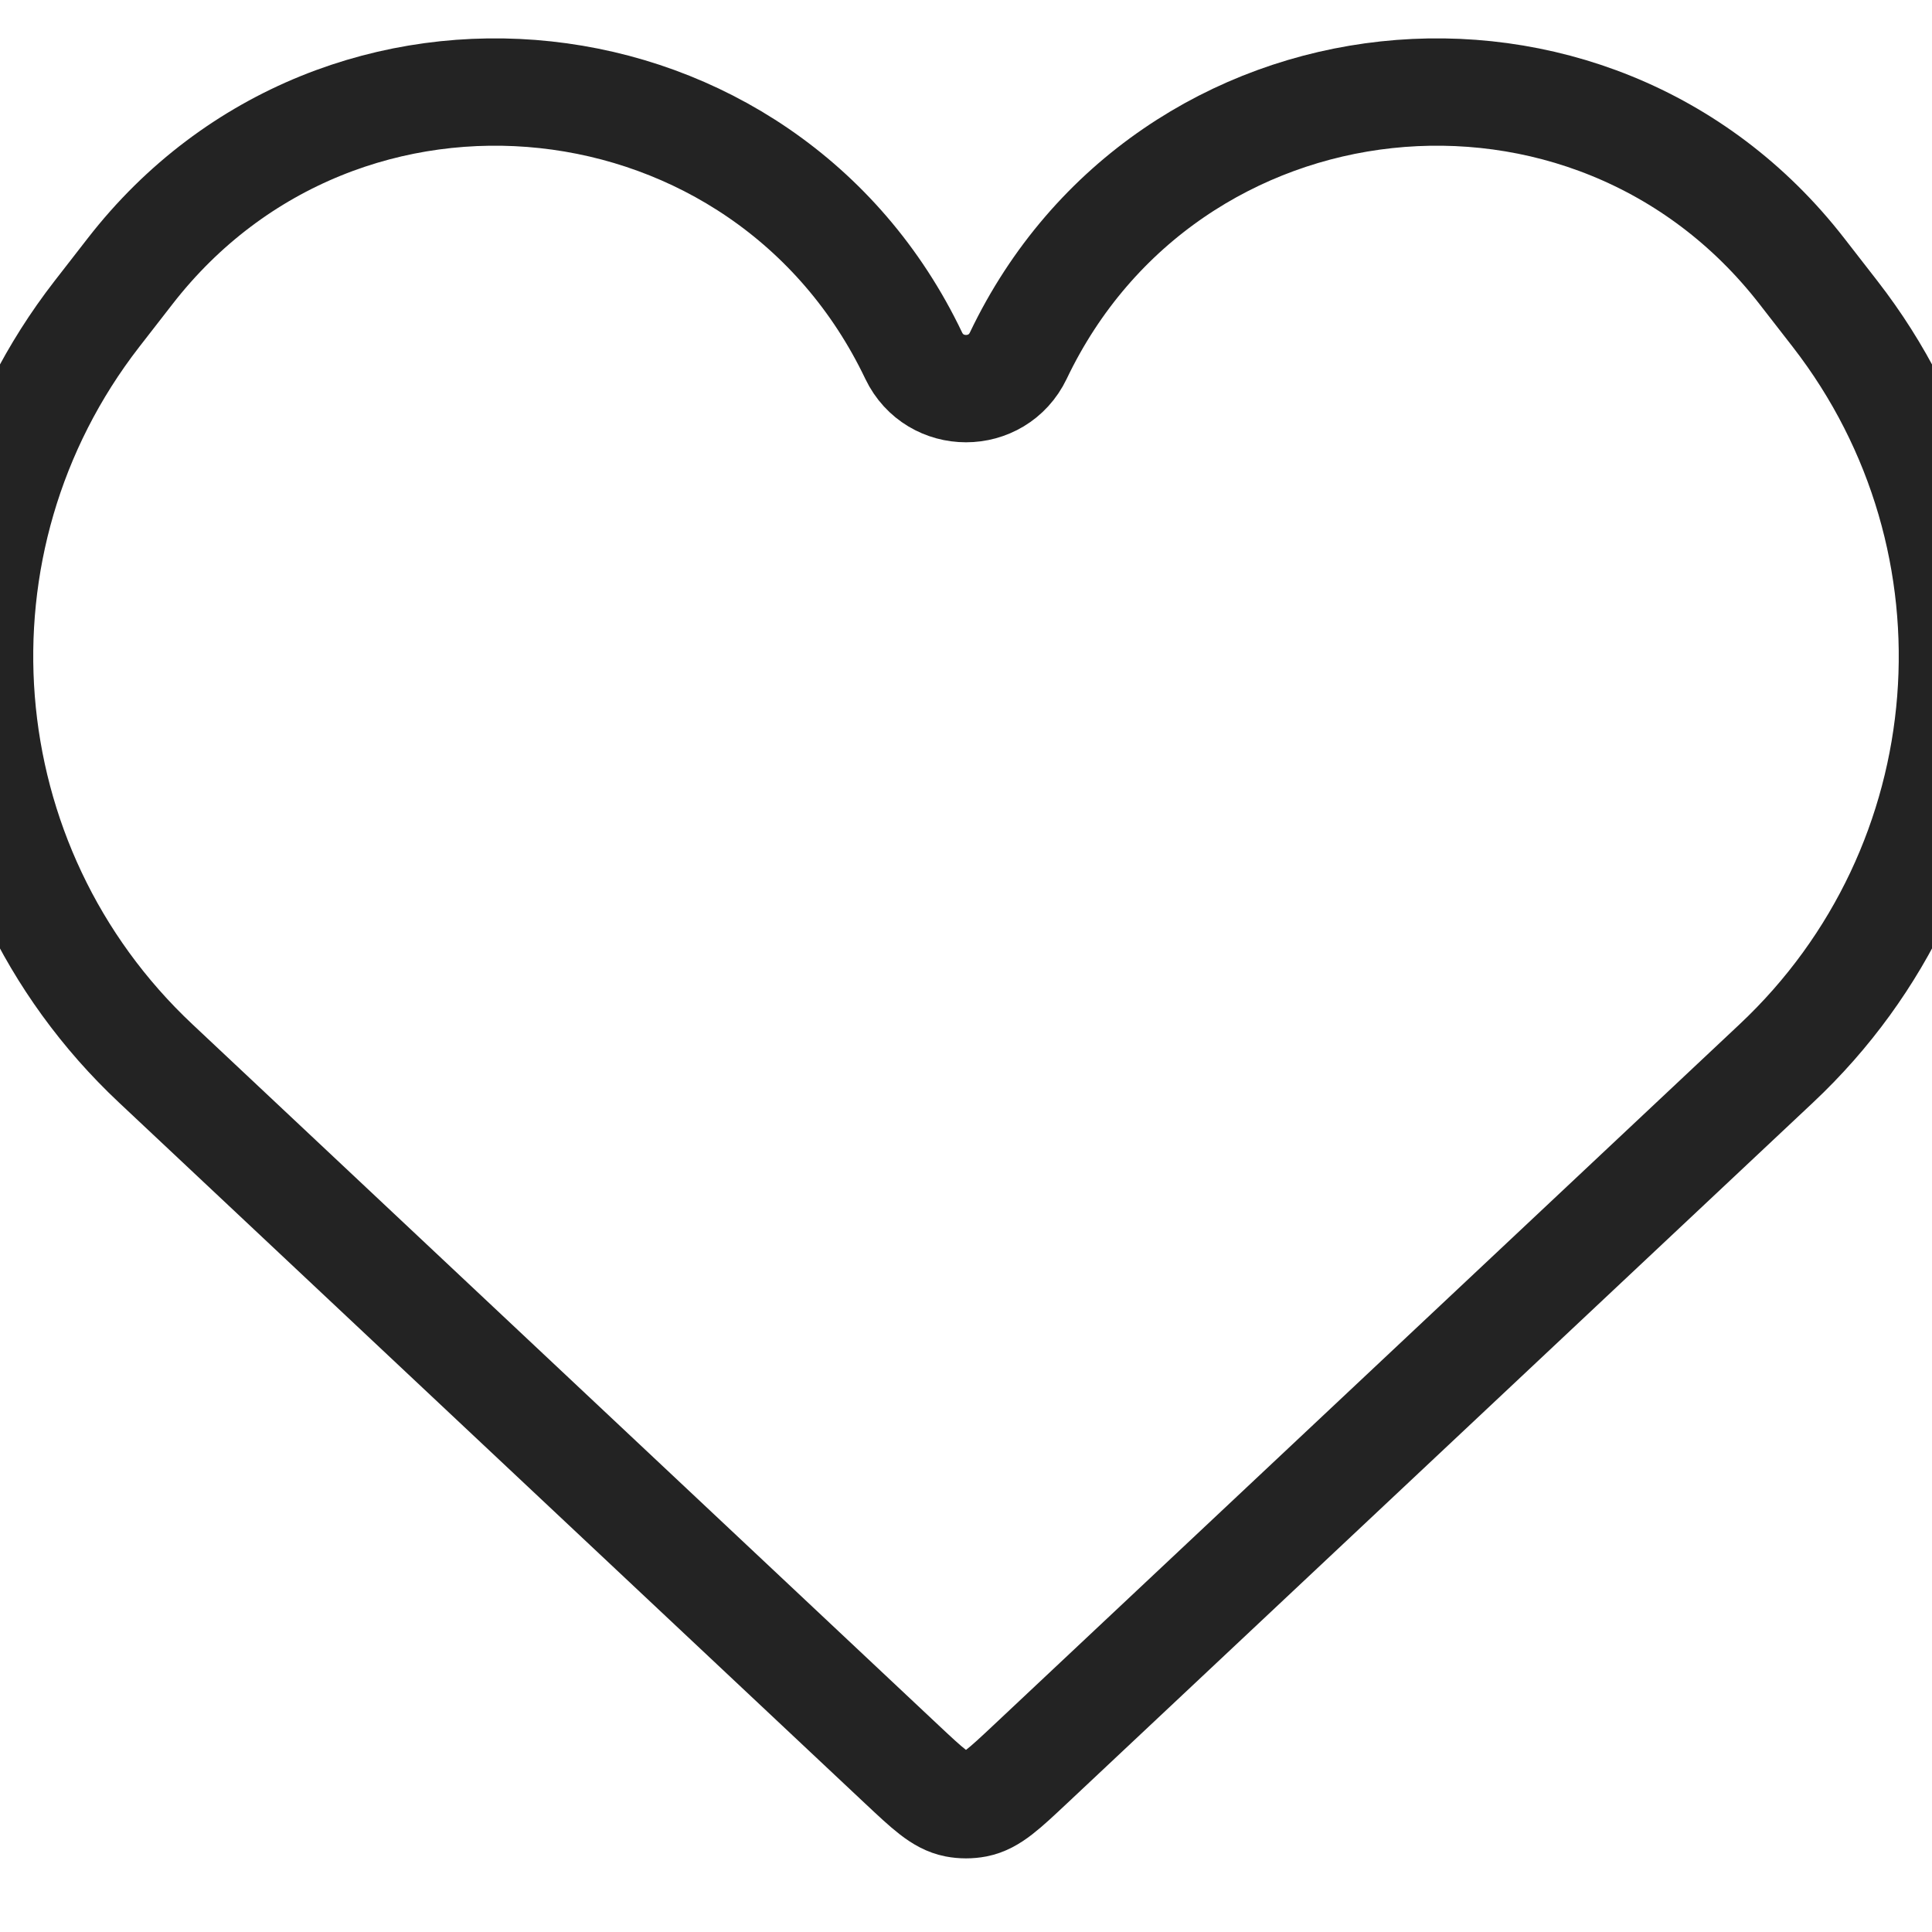
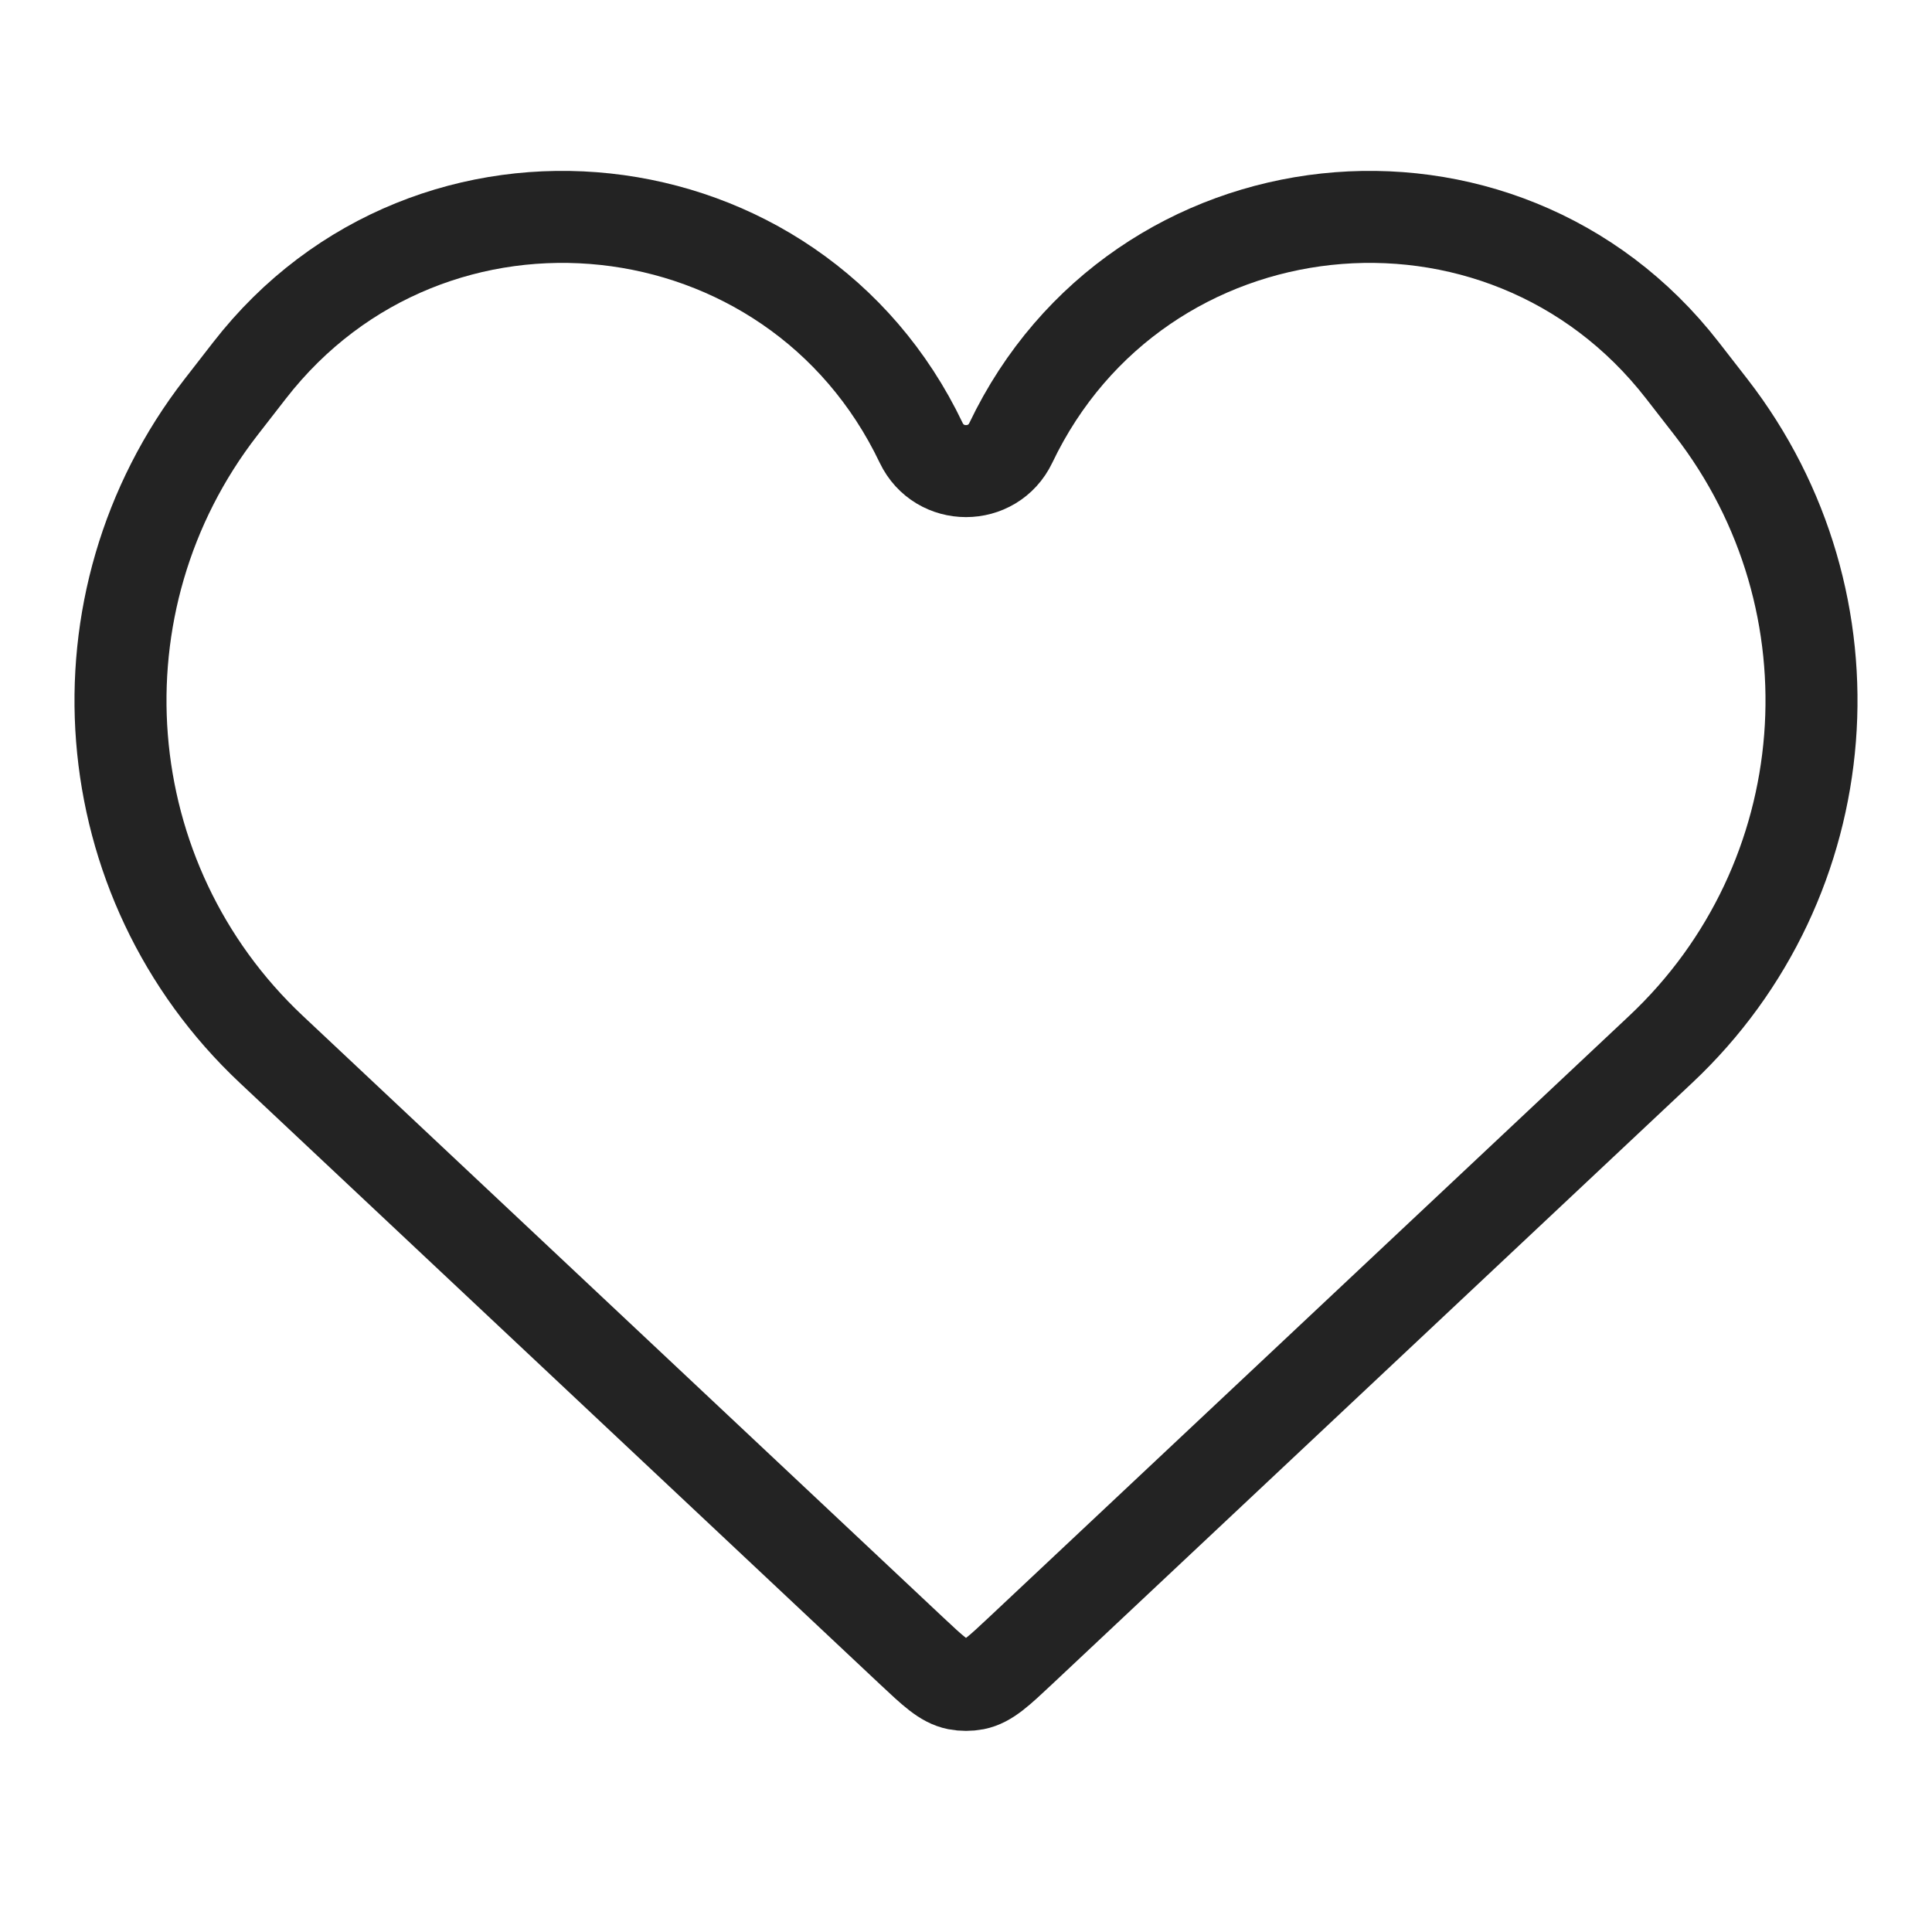
- <svg xmlns="http://www.w3.org/2000/svg" width="24" height="24" viewBox="3 4 18 18" fill="none">
+ <svg xmlns="http://www.w3.org/2000/svg" width="24" height="24" viewBox="1.5 2.5 21 21" fill="none">
  <path d="M4.451 13.908L11.403 20.439C11.643 20.664 11.762 20.777 11.904 20.805C11.967 20.817 12.033 20.817 12.096 20.805C12.238 20.777 12.357 20.664 12.597 20.439L19.549 13.908C21.506 12.071 21.743 9.047 20.098 6.926L19.788 6.527C17.82 3.991 13.87 4.416 12.487 7.314C12.291 7.723 11.709 7.723 11.513 7.314C10.13 4.416 6.18 3.991 4.212 6.527L3.902 6.926C2.257 9.047 2.494 12.071 4.451 13.908Z" stroke="#232323" />
</svg>
